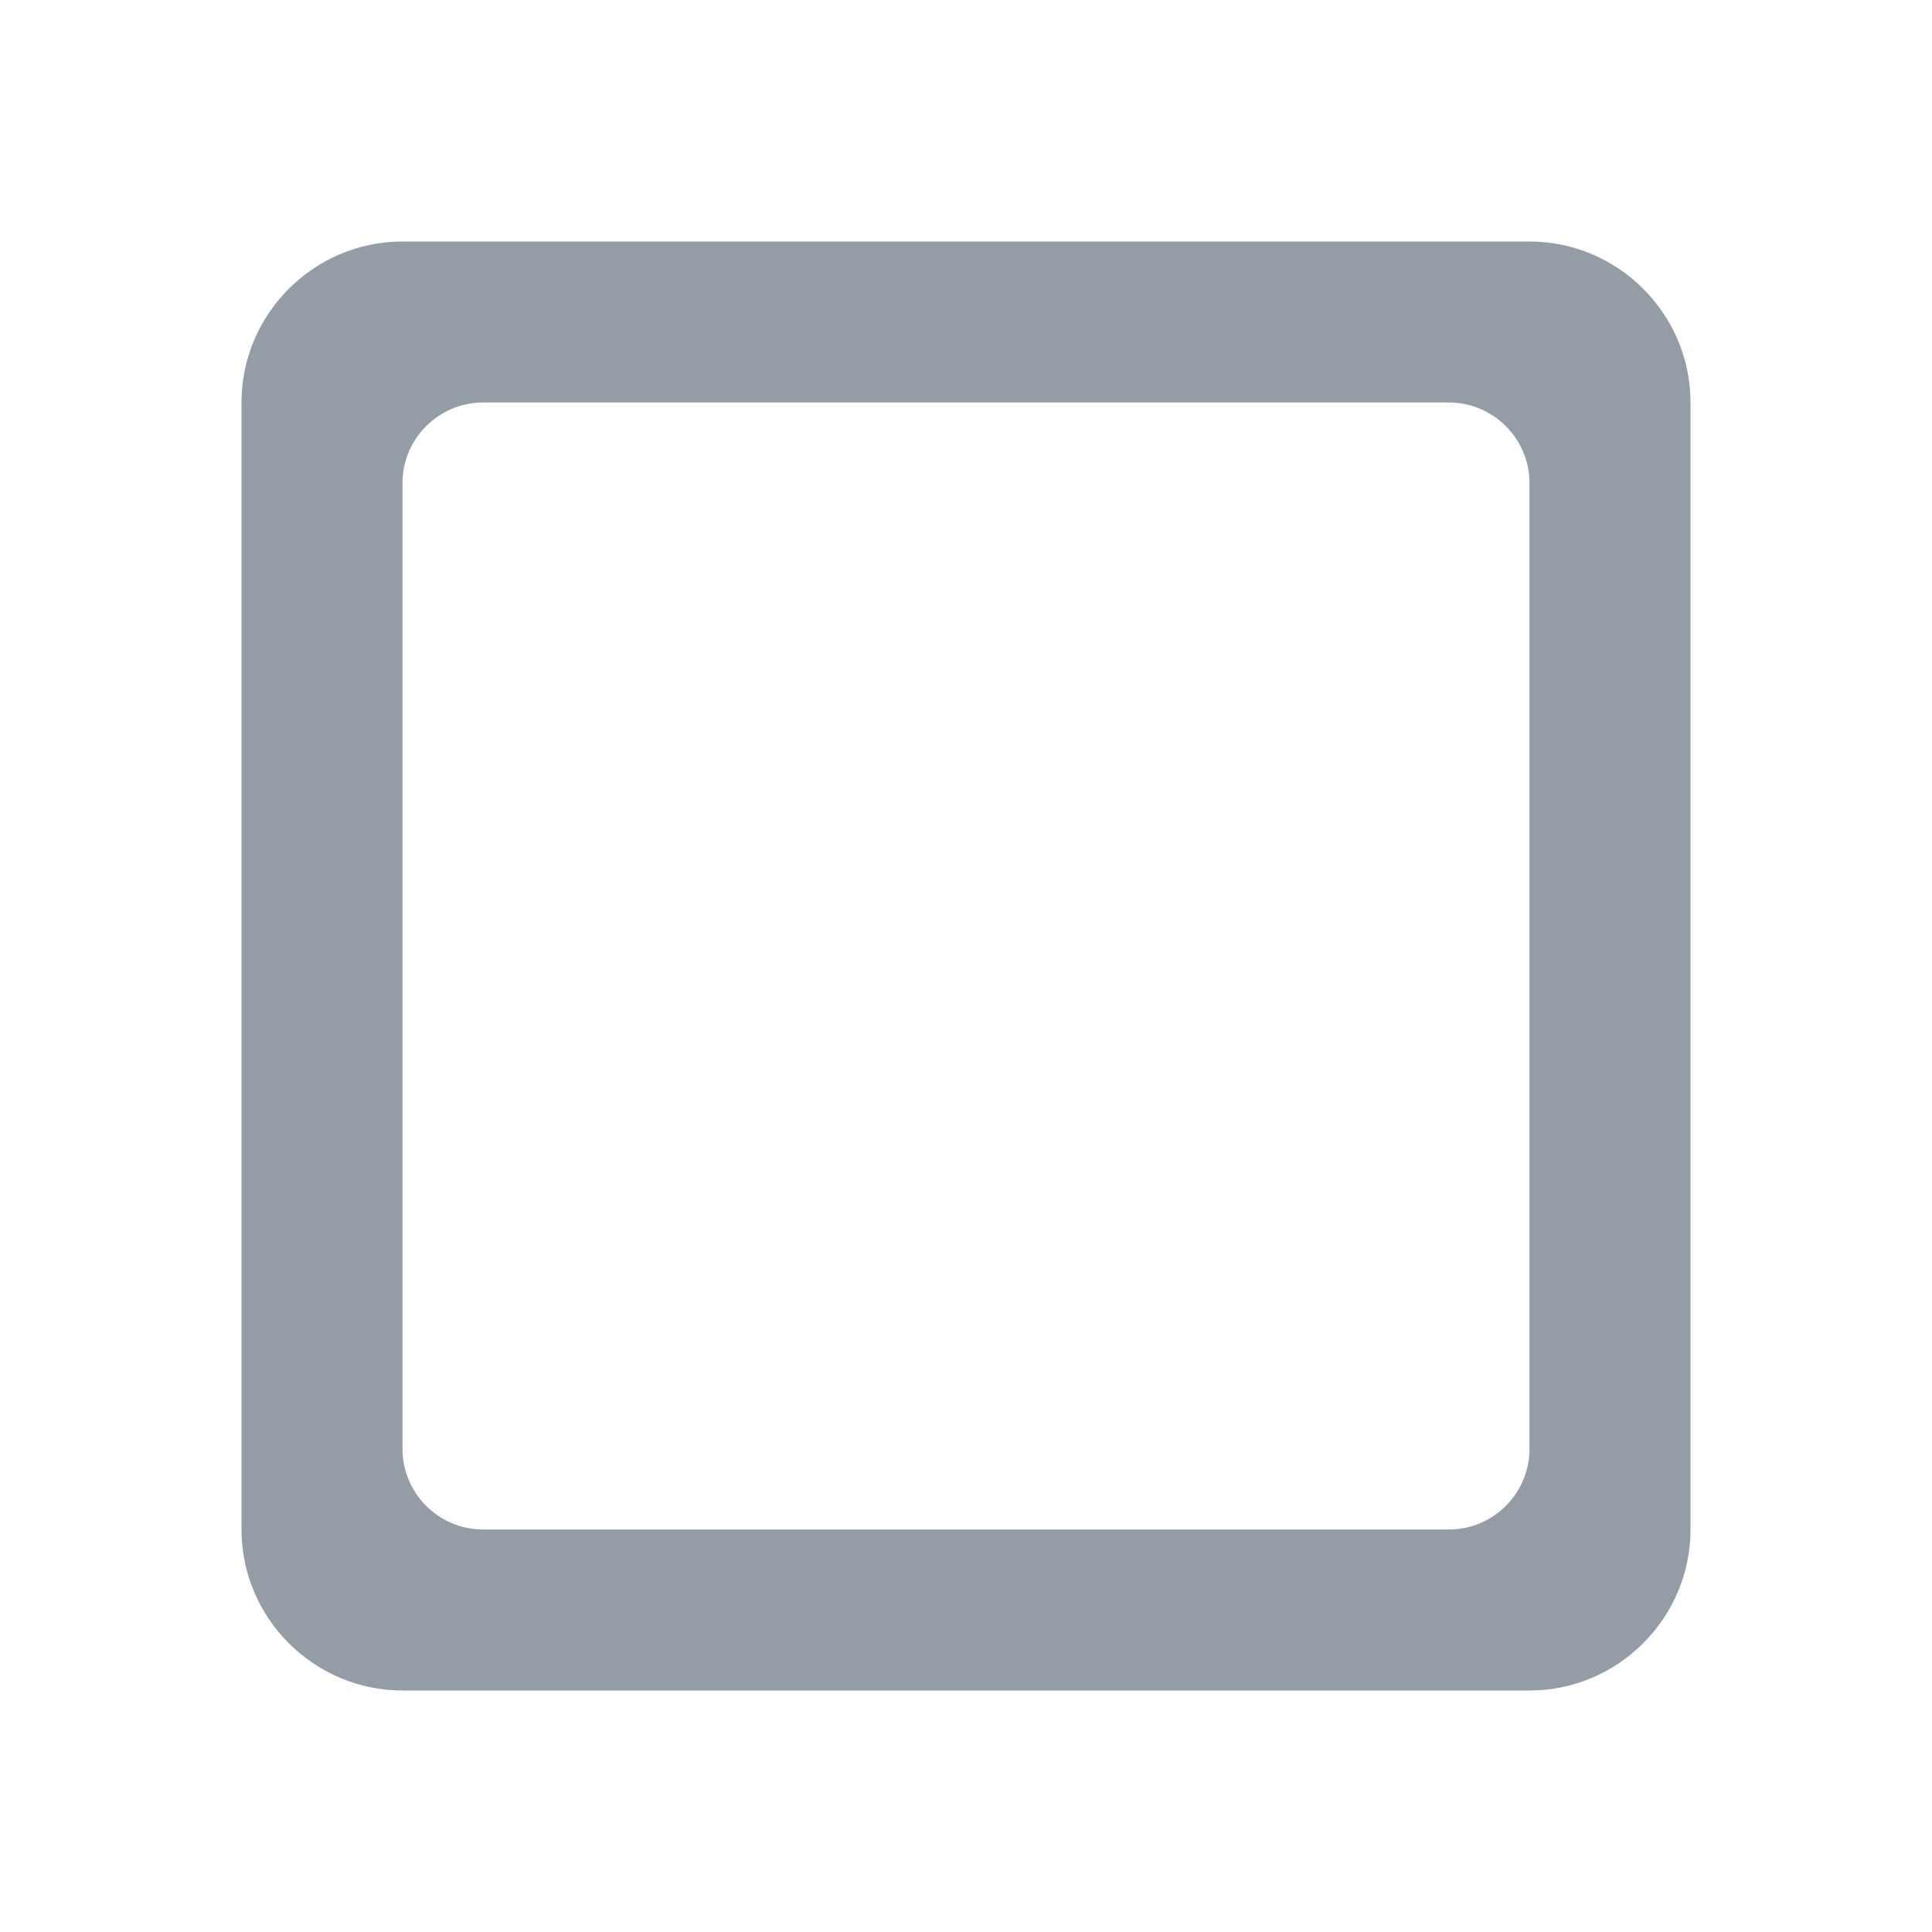
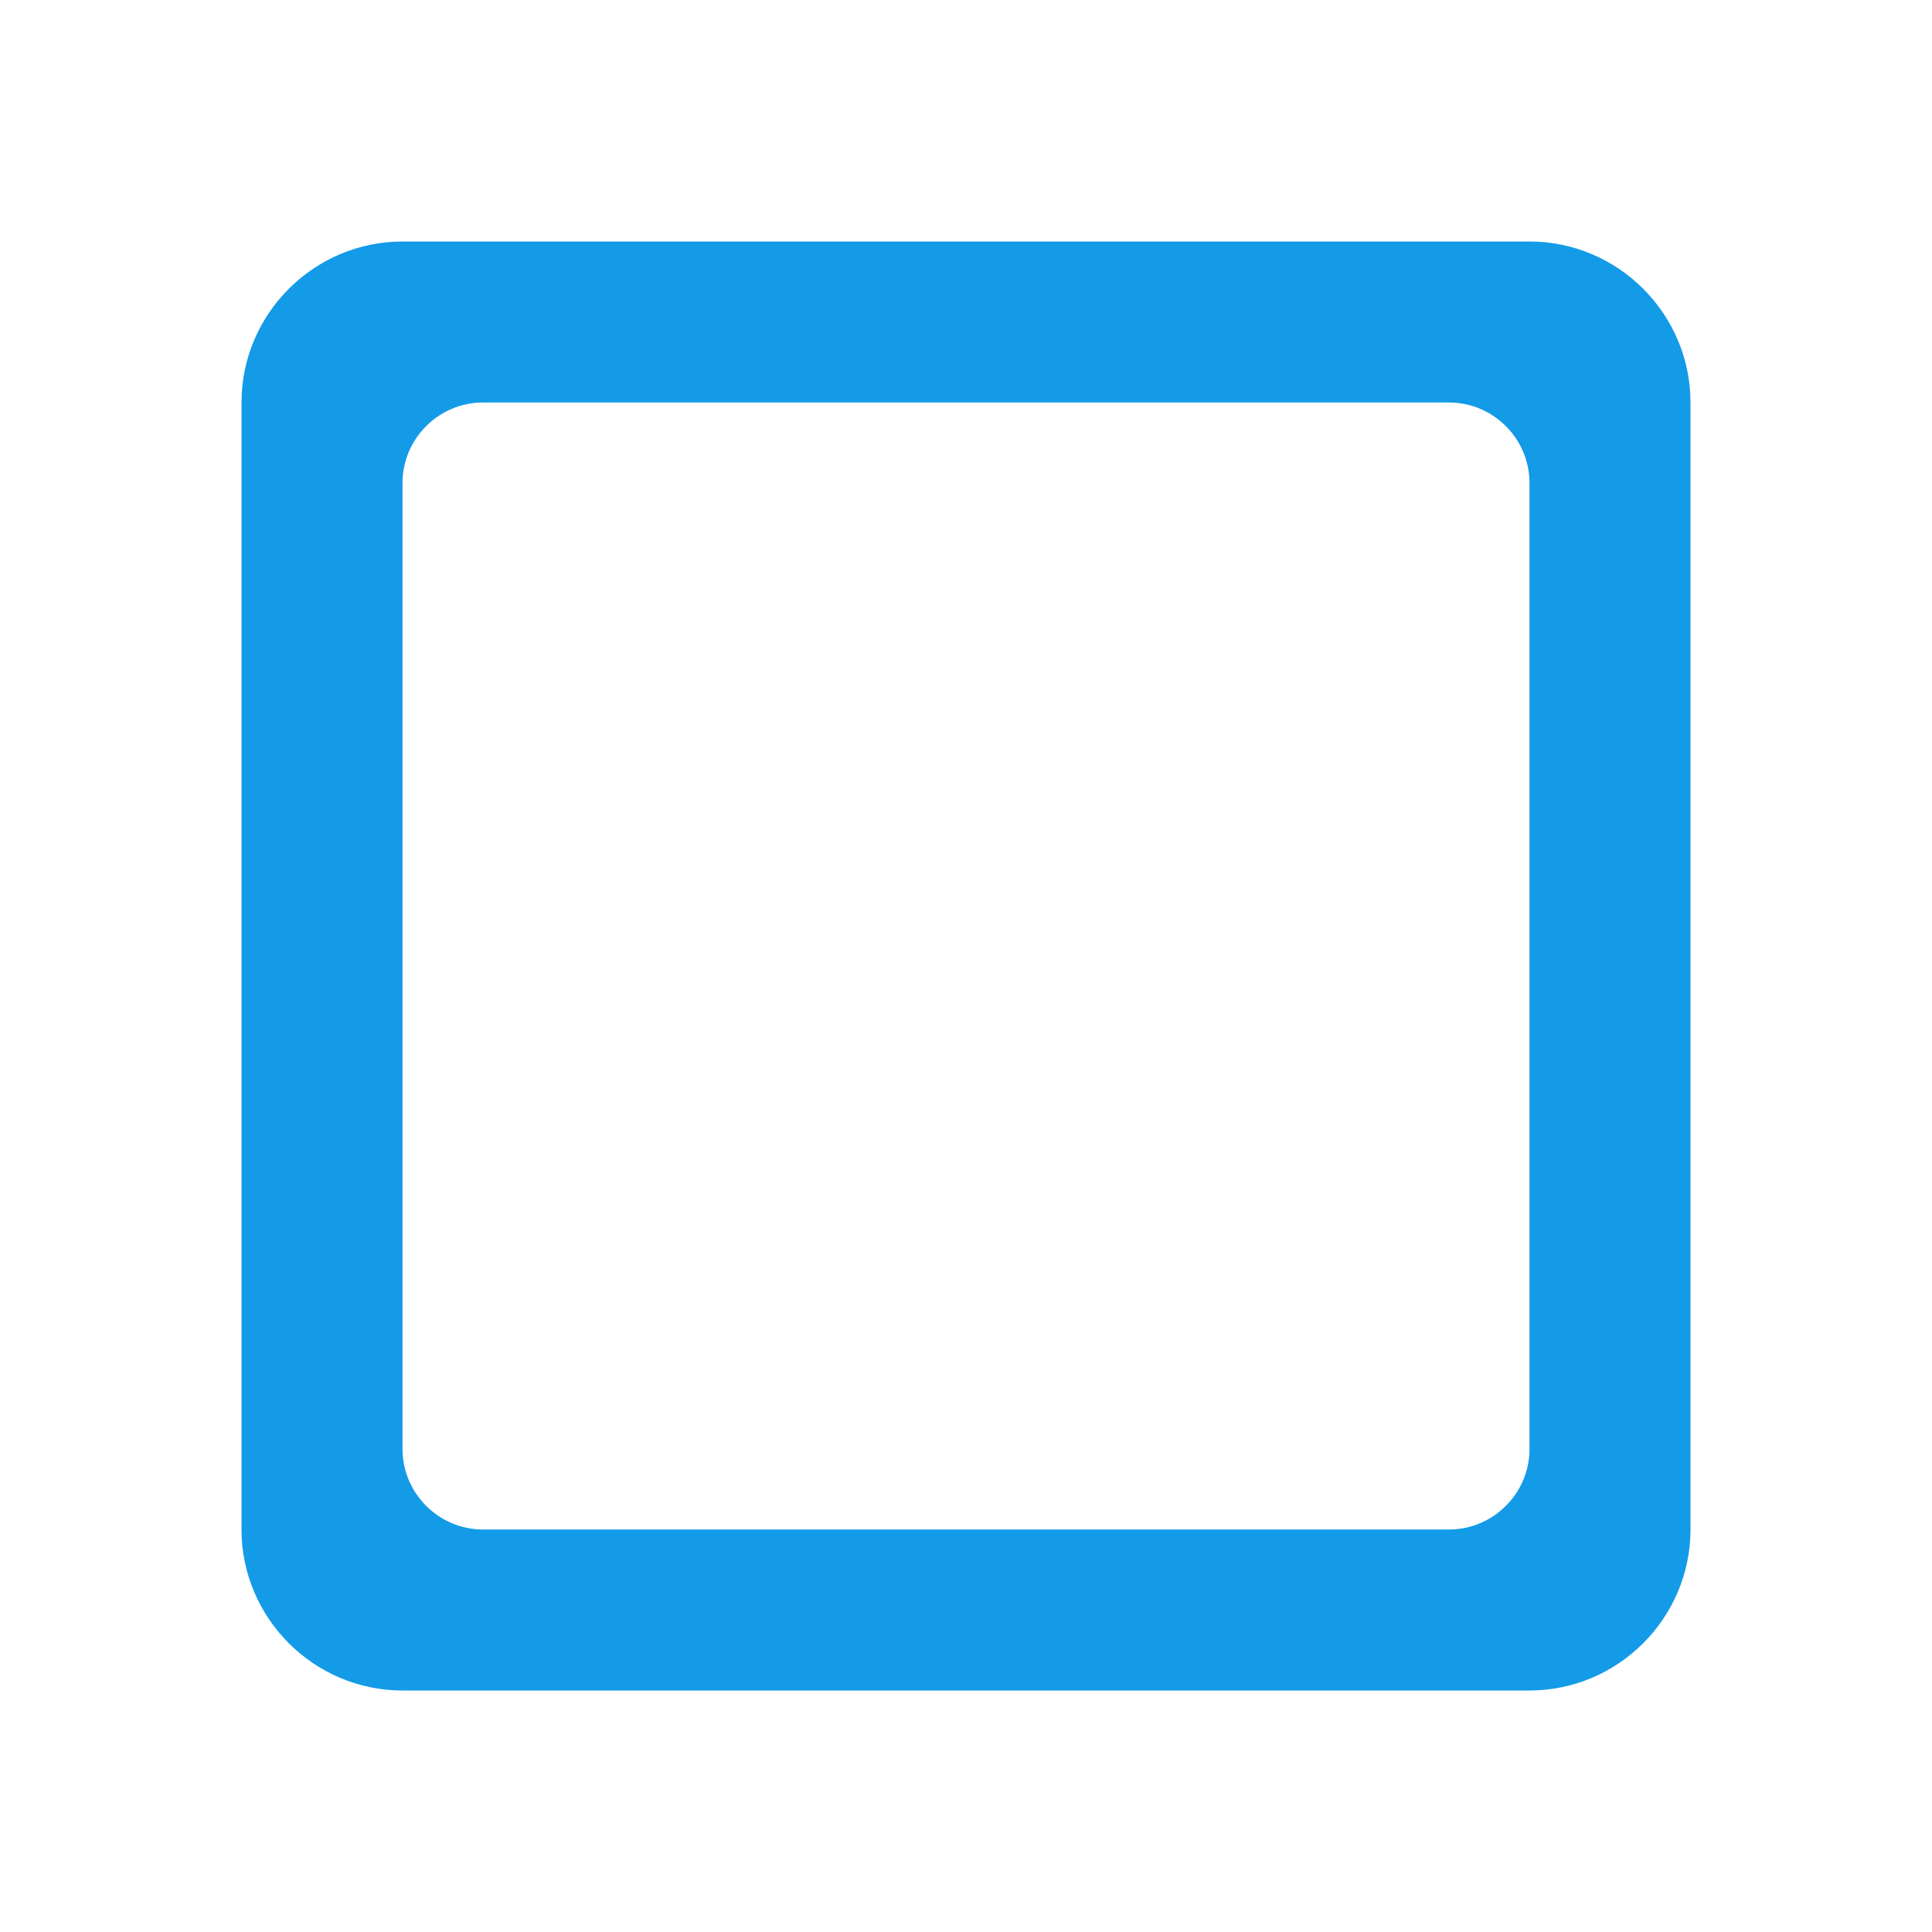
<svg xmlns="http://www.w3.org/2000/svg" width="24" height="24" viewBox="0 0 24 24" fill="none">
  <g id="CheckBoxOutlineBlankRounded">
-     <path id="Vector" d="M18 19H6C5.45 19 5 18.55 5 18V6C5 5.45 5.45 5 6 5H18C18.55 5 19 5.45 19 6V18C19 18.55 18.55 19 18 19ZM19 3H5C3.9 3 3 3.9 3 5V19C3 20.1 3.9 21 5 21H19C20.1 21 21 20.1 21 19V5C21 3.9 20.1 3 19 3Z" fill="#949DA5" />
+     <path id="Vector" d="M18 19H6C5.45 19 5 18.55 5 18V6C5 5.45 5.45 5 6 5H18C18.55 5 19 5.45 19 6V18C19 18.55 18.55 19 18 19ZM19 3H5C3.9 3 3 3.9 3 5V19C3 20.1 3.9 21 5 21H19C20.1 21 21 20.1 21 19V5C21 3.9 20.1 3 19 3Z" fill="#139BE8" />
  </g>
</svg>
